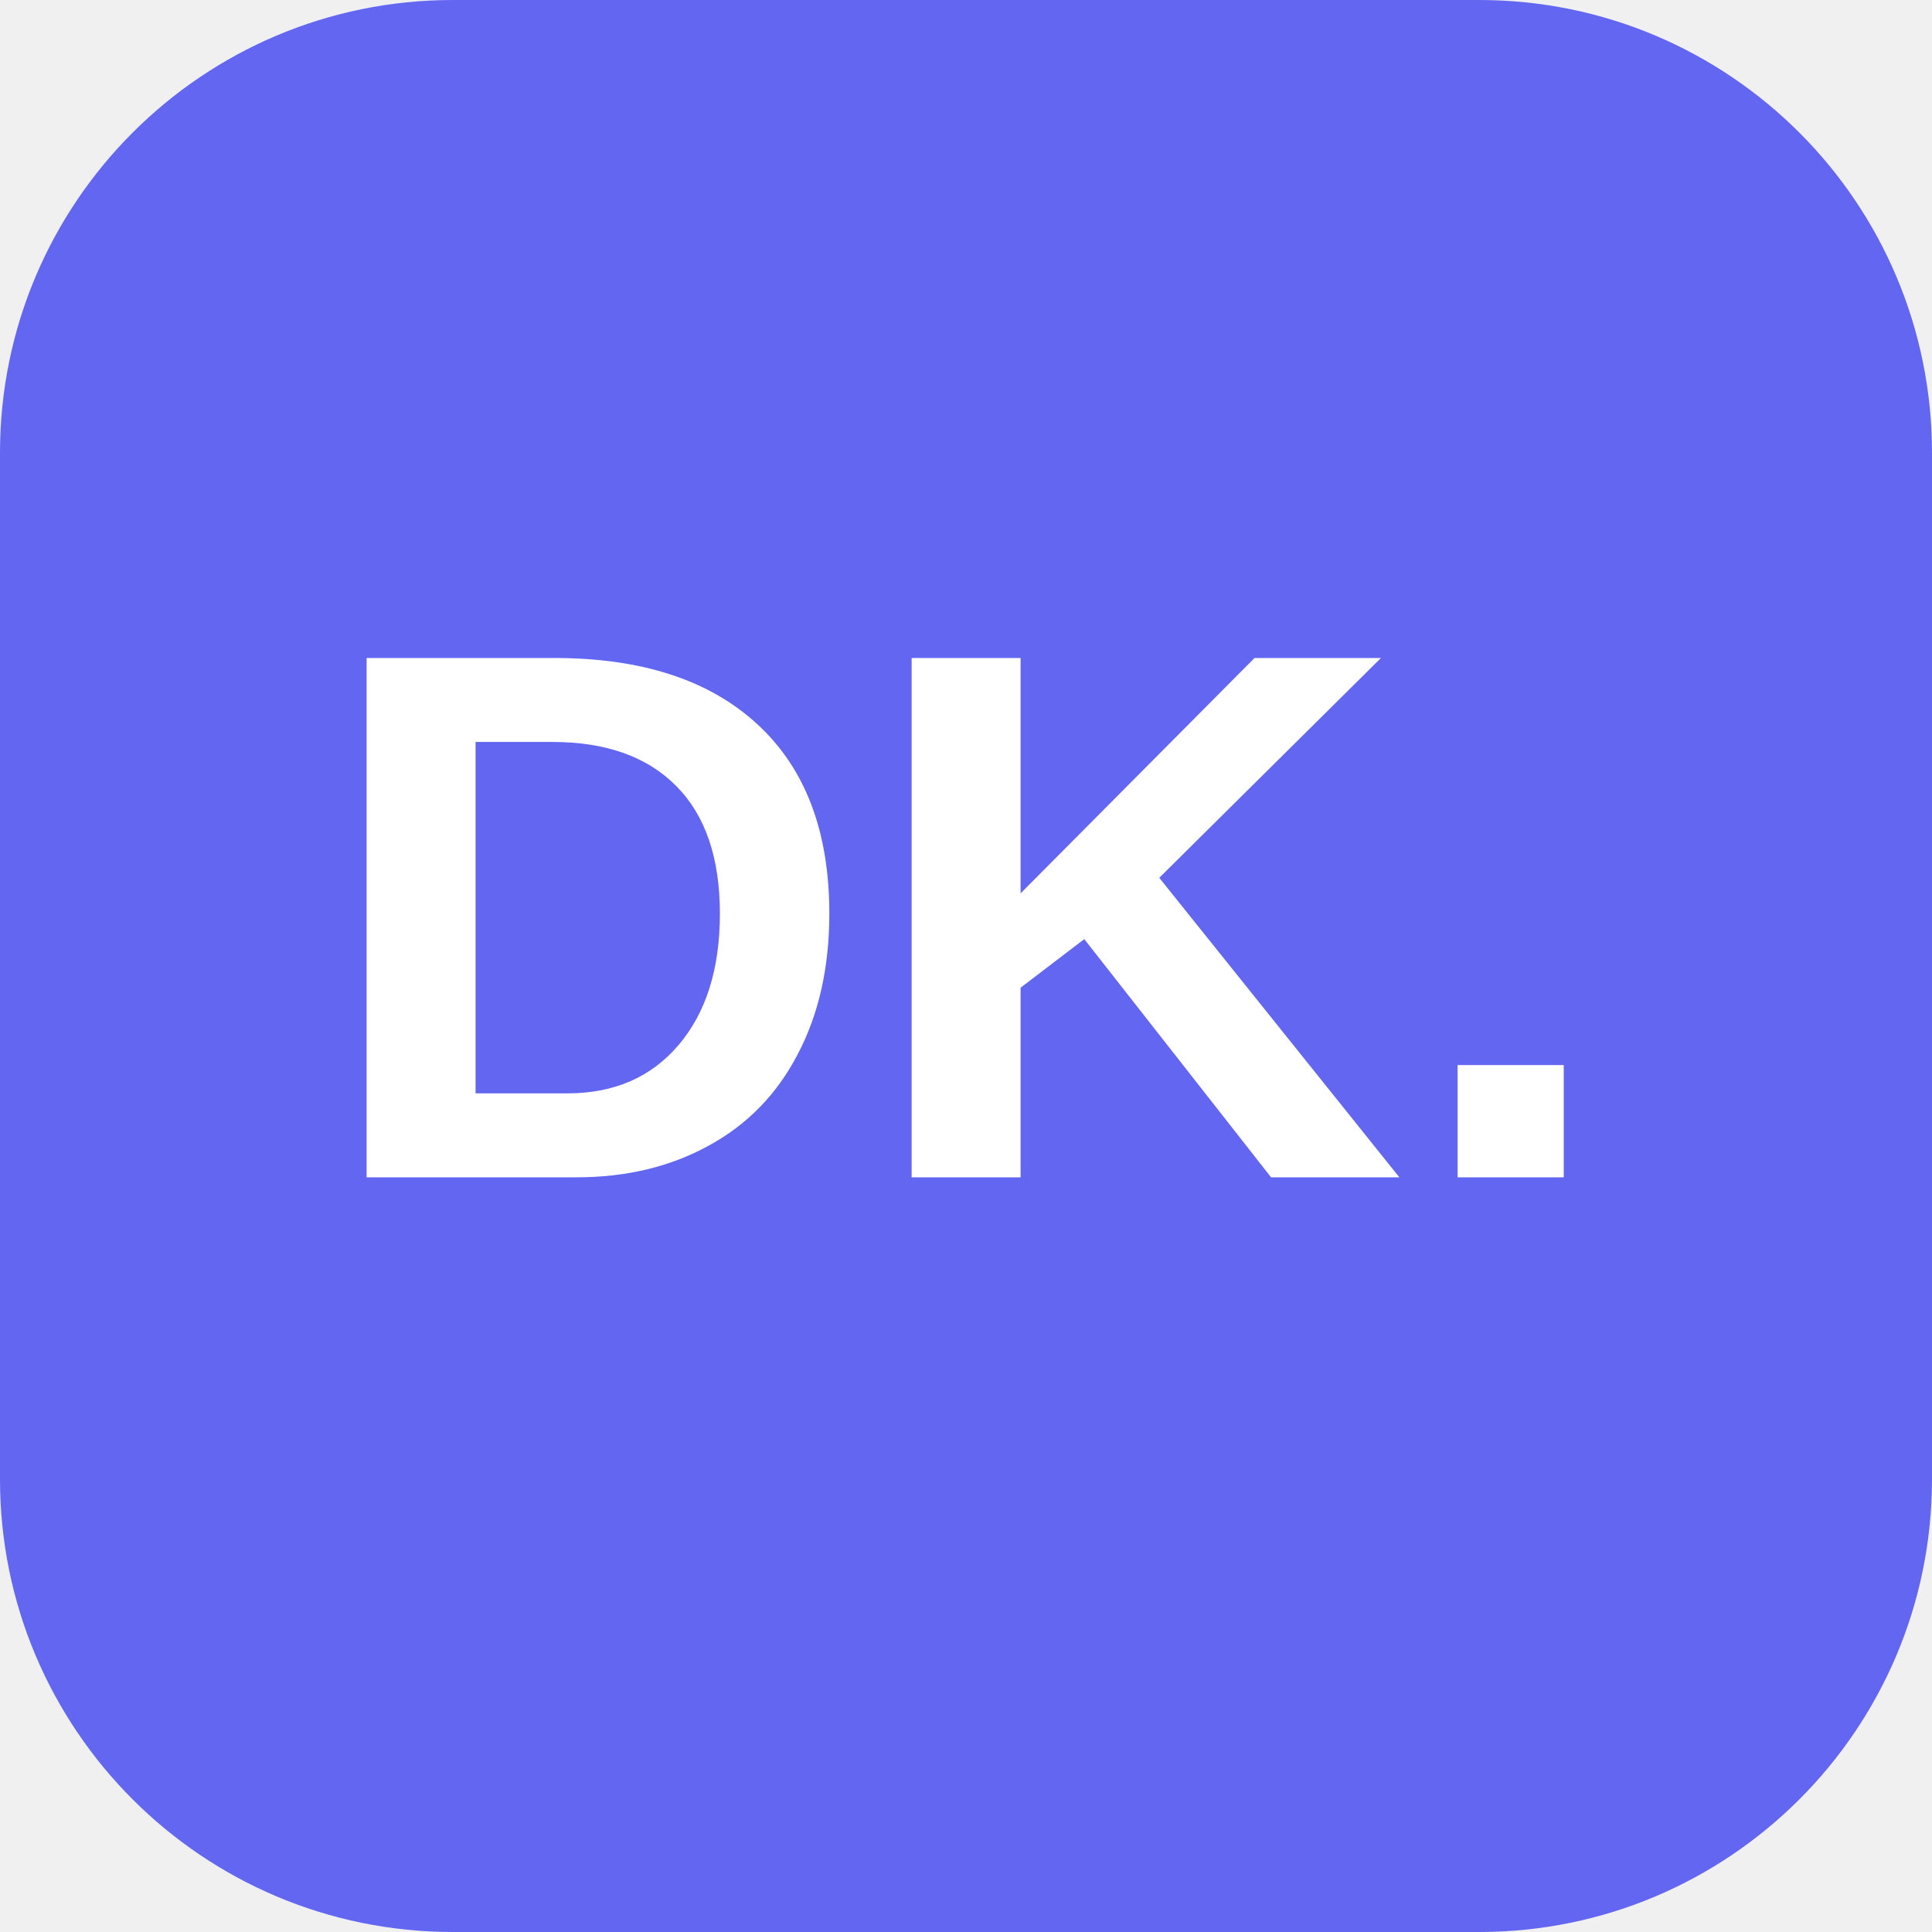
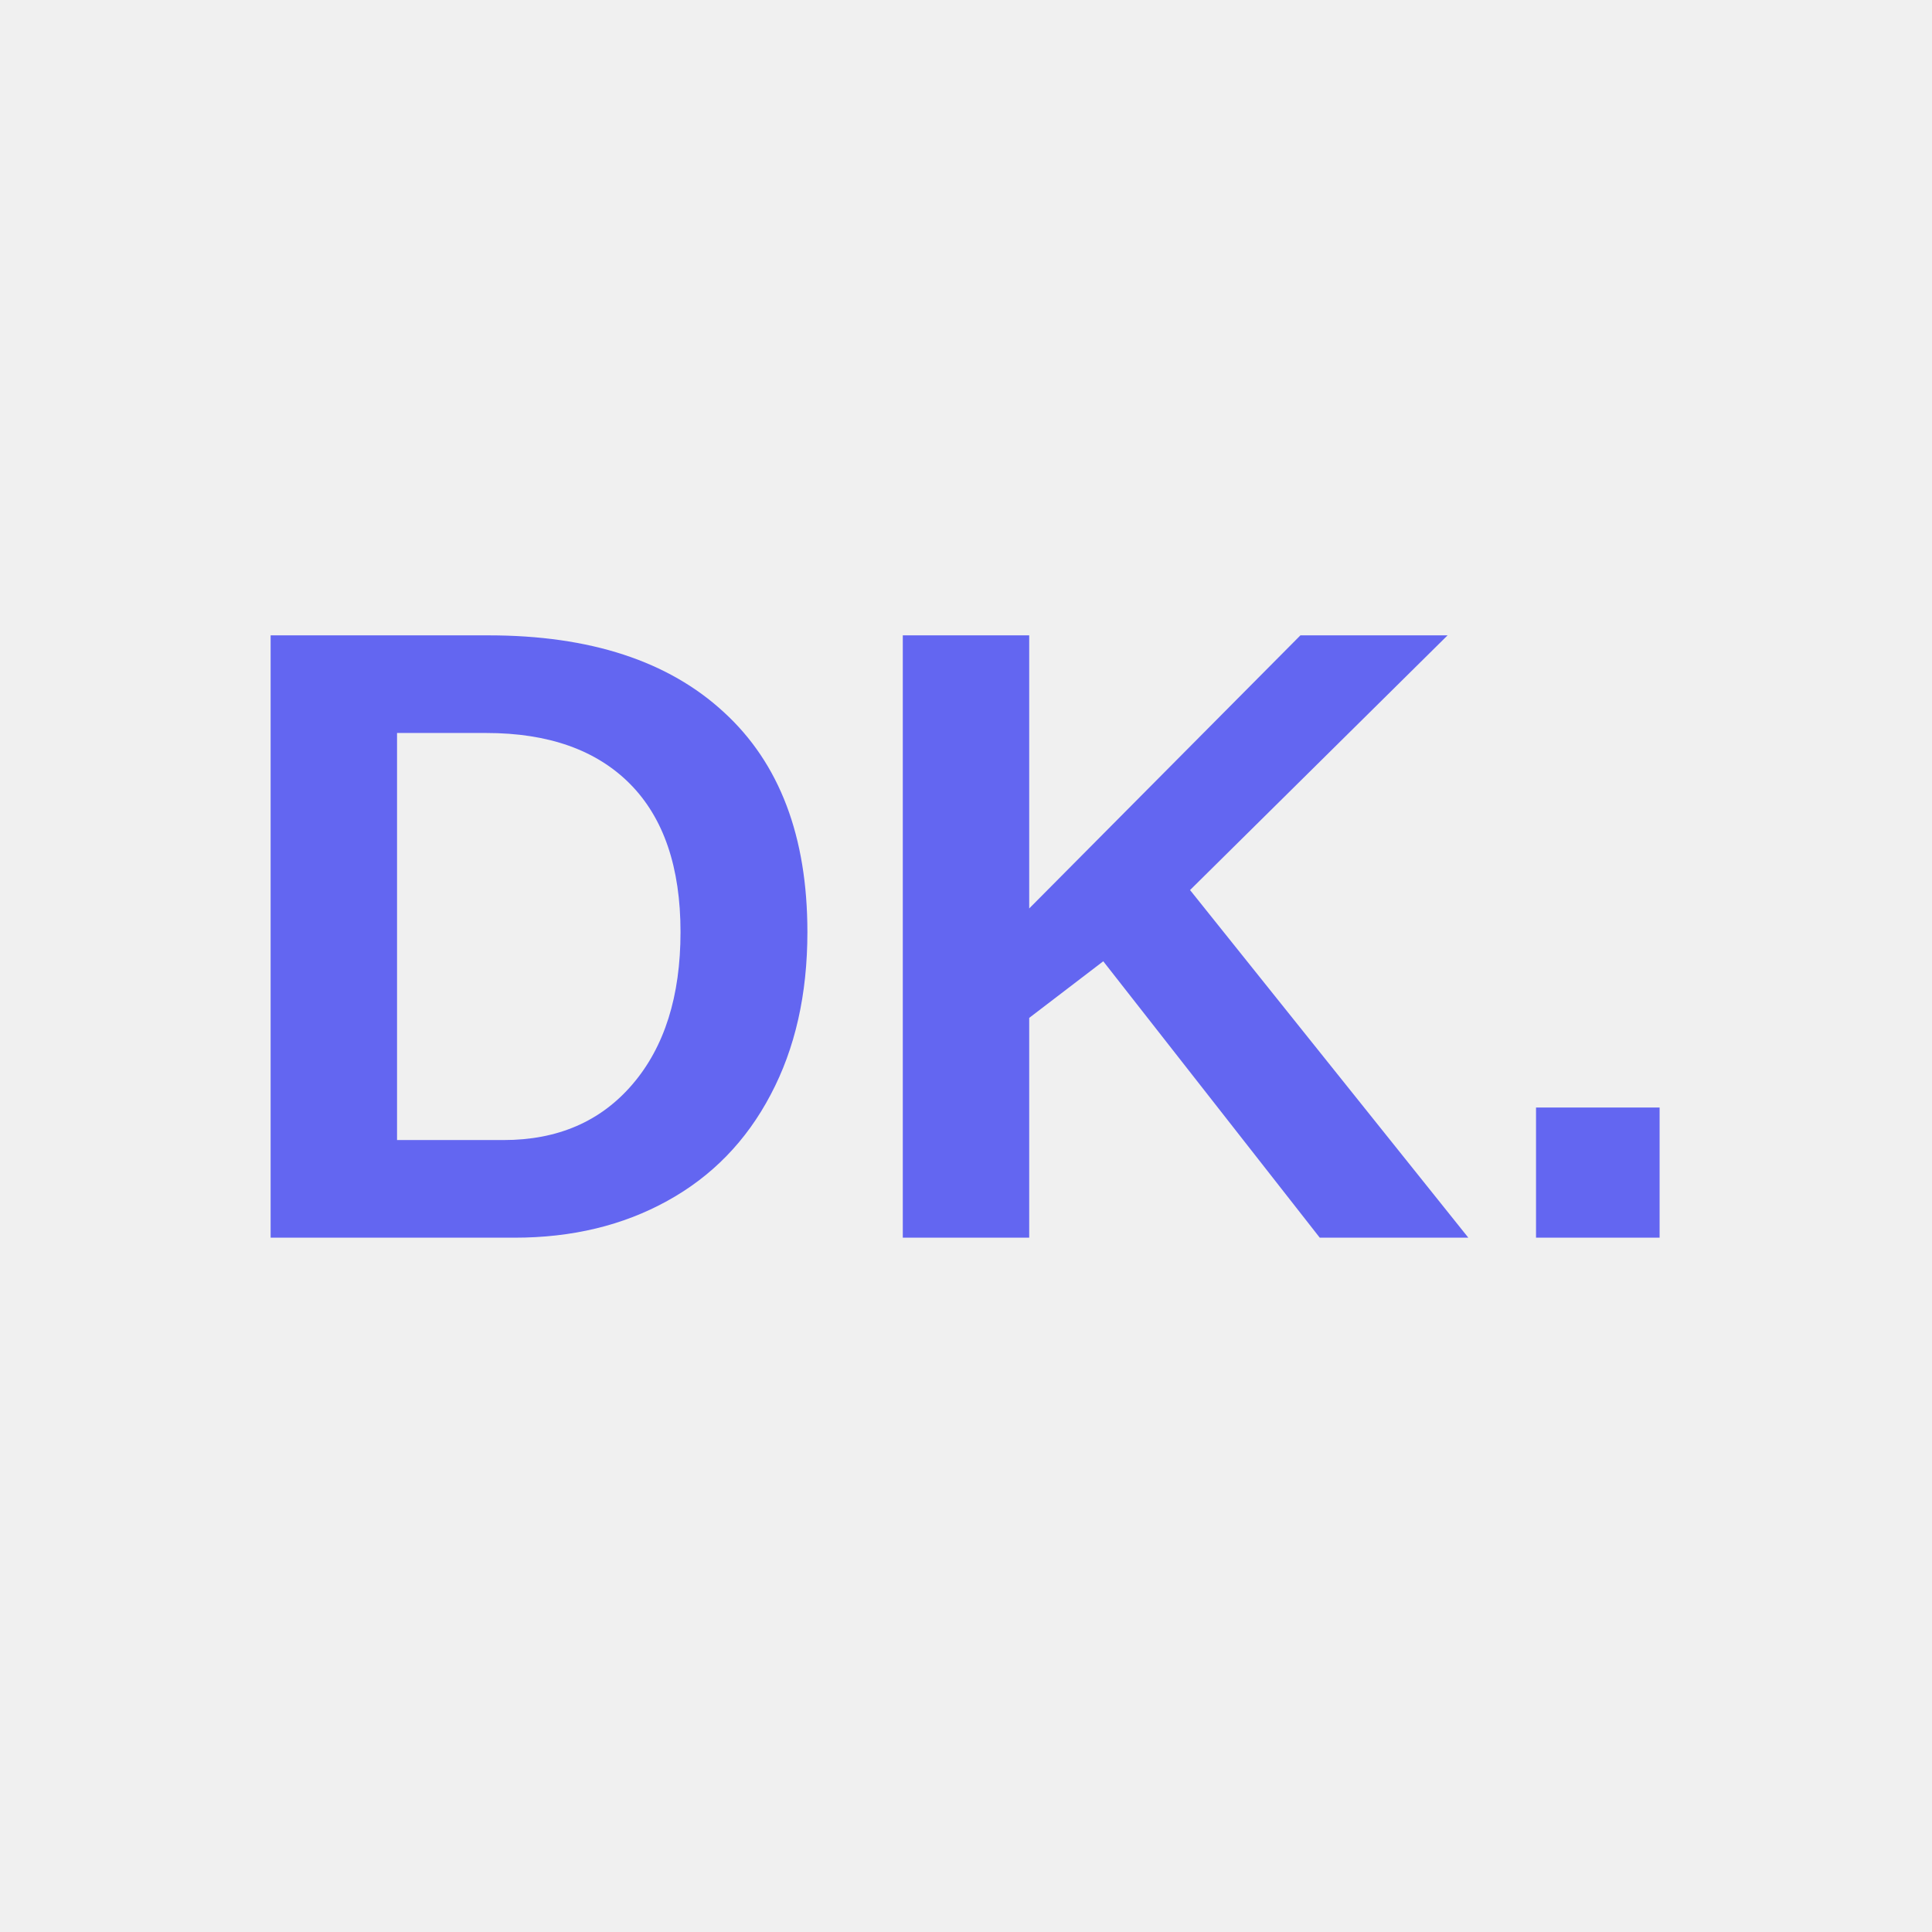
<svg xmlns="http://www.w3.org/2000/svg" viewBox="0 0 64 64">
-   <rect width="64" height="64" rx="15" fill="#6366f1" />
-   <text x="32" y="39" fill="#fff" font-family="Arial, Helvetica, sans-serif" font-size="25" font-weight="700" text-anchor="middle">DK.</text>
+   <text x="32" y="41" fill="#6366f1" font-family="Arial, Helvetica, sans-serif" font-size="29" font-weight="700" text-anchor="middle">DK.</text>
</svg>
